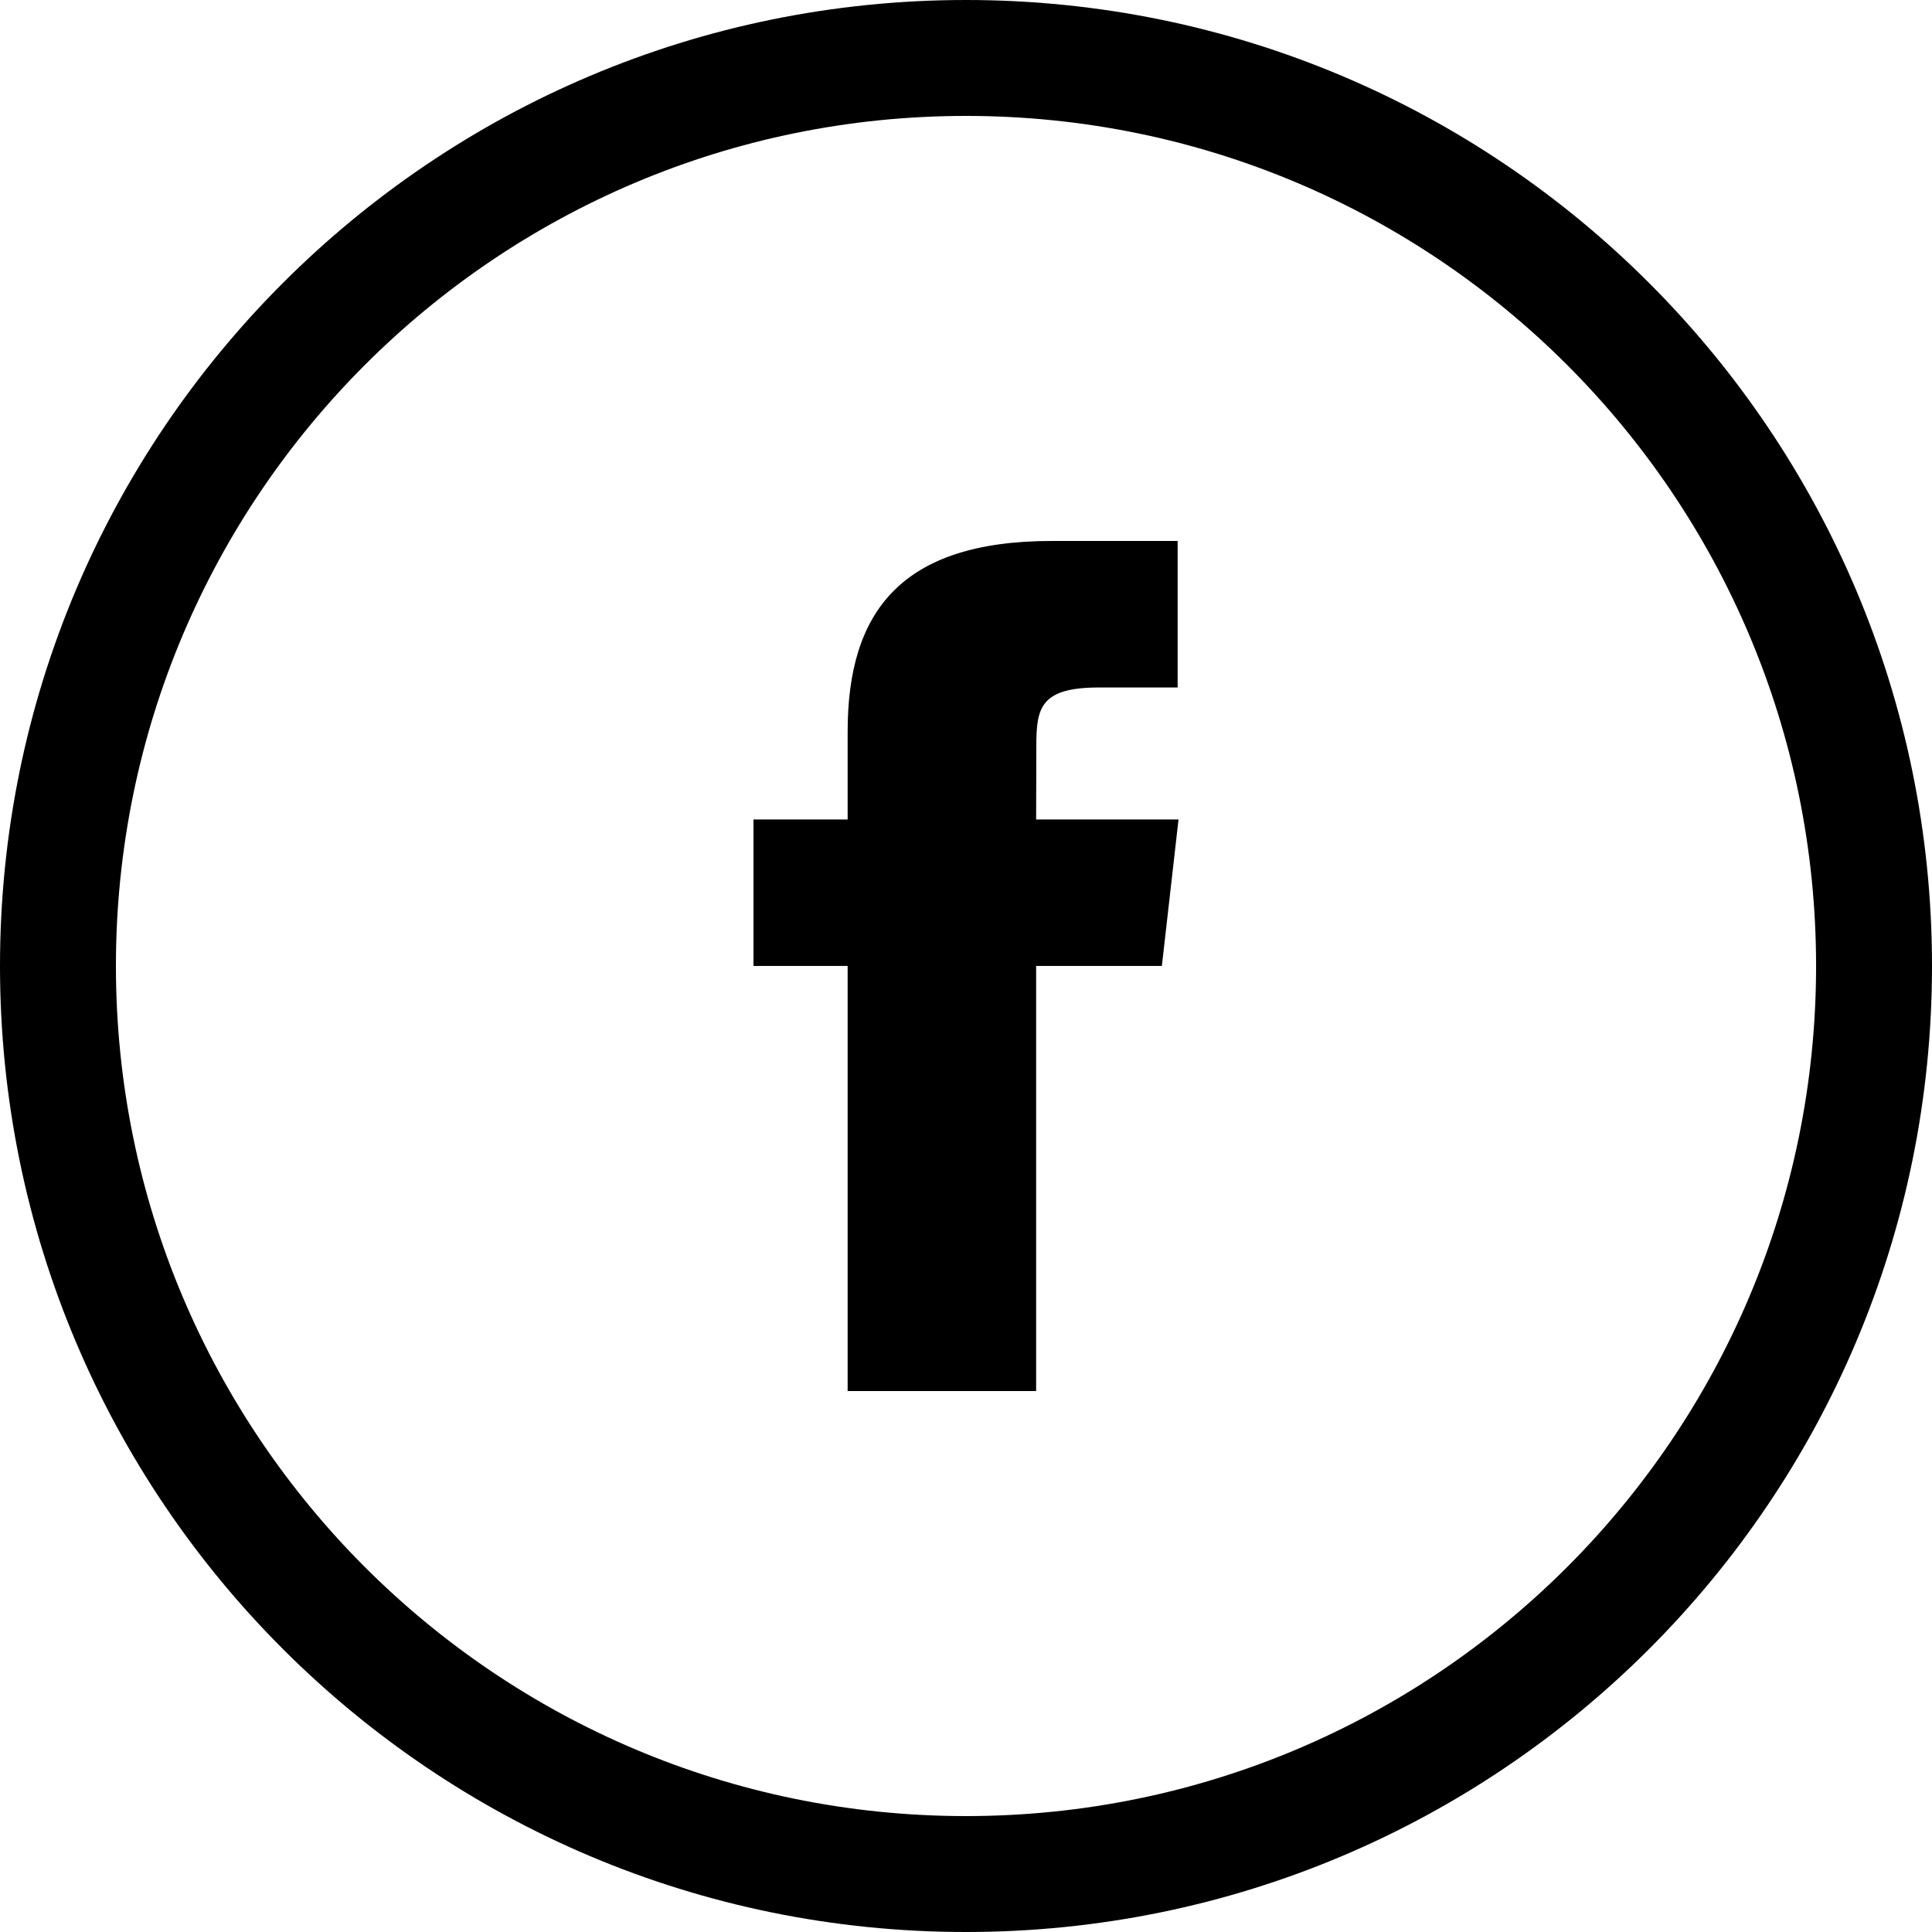
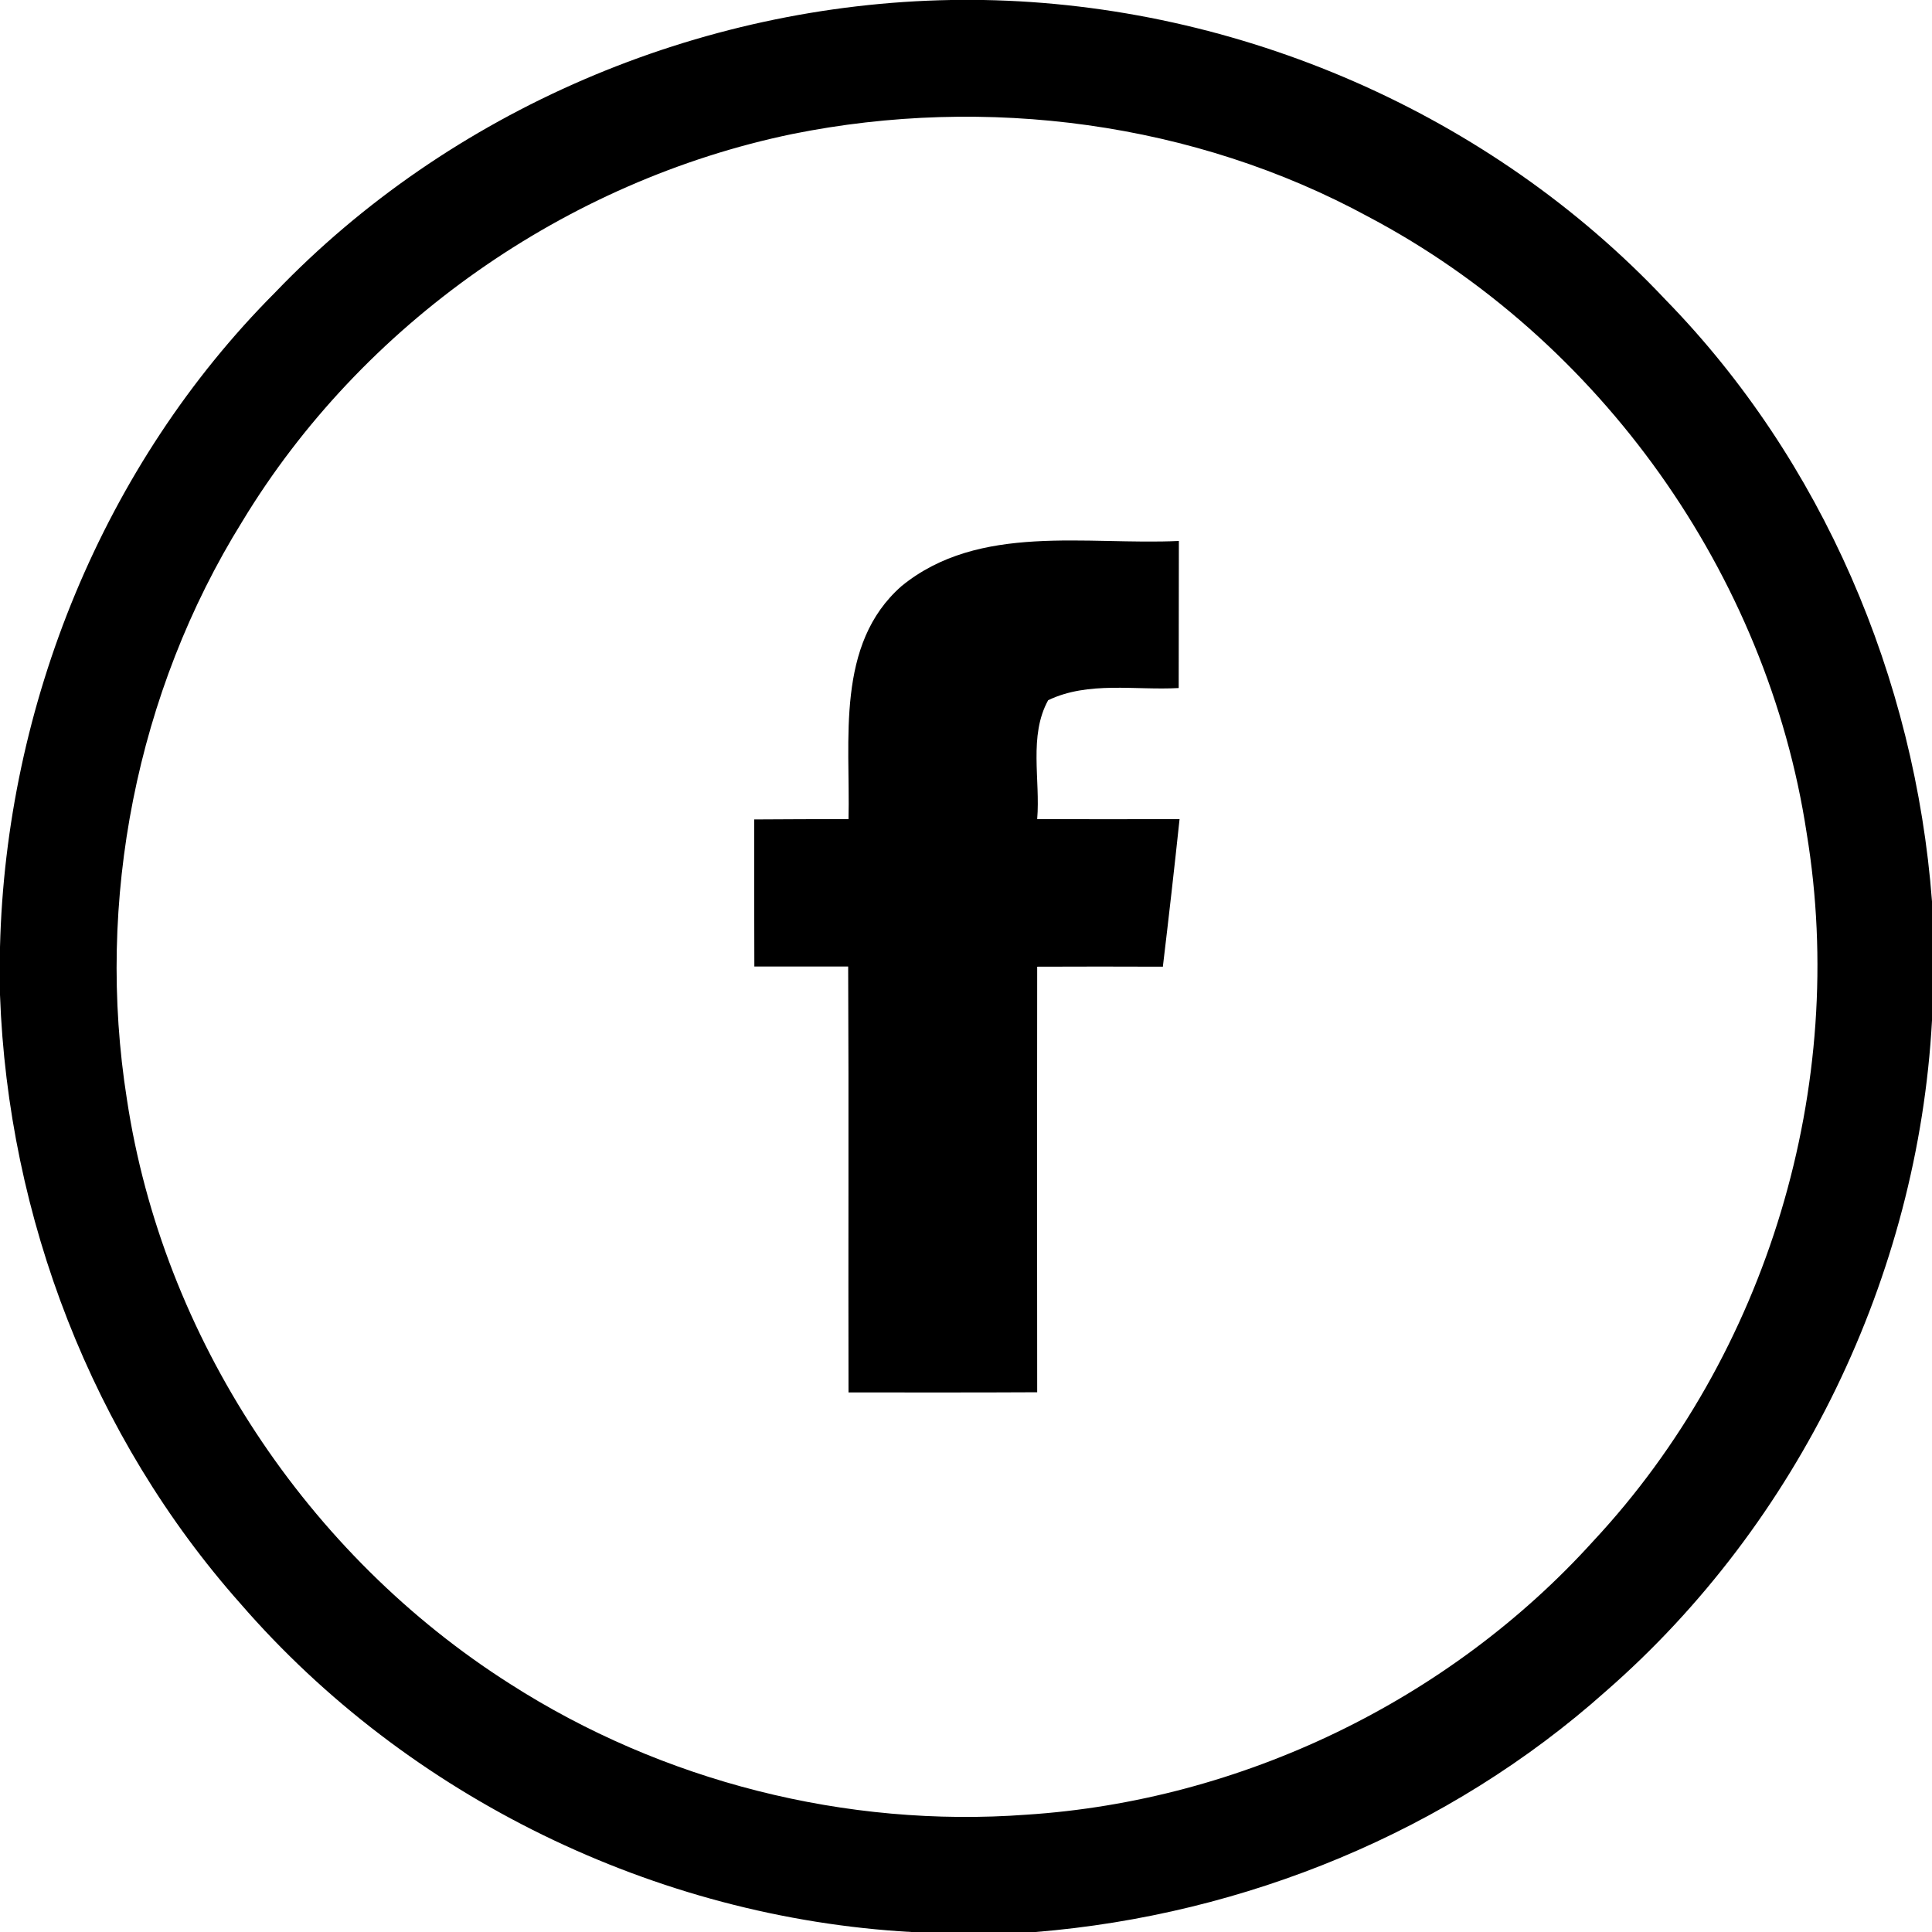
- <svg xmlns="http://www.w3.org/2000/svg" width="50px" height="50px" viewBox="0 0 50 50" version="1.1">
-   <description>Created with Sketch (http://www.bohemiancoding.com/sketch)</description>
-   <defs />
-   <g id="Page-1" stroke="none" stroke-width="1" fill="none" fill-rule="evenodd">
-     <g id="Facebook" fill="#000000">
-       <path d="M25,50 C38.807,50 50,38.807 50,25 C50,11.193 38.807,0 25,0 C11.193,0 0,11.193 0,25 C0,38.807 11.193,50 25,50 Z M25,47 C37.15,47 47,37.15 47,25 C47,12.85 37.15,3 25,3 C12.85,3 3,12.85 3,25 C3,37.15 12.85,47 25,47 Z M26.815,36 L26.815,24.999 L30.069,24.999 L30.5,21.208 L26.815,21.208 L26.82,19.31 C26.82,18.321 26.921,17.792 28.443,17.792 L30.477,17.792 L30.477,14 L27.222,14 C23.313,14 21.937,15.839 21.937,18.932 L21.937,21.208 L19.5,21.208 L19.5,24.999 L21.937,24.999 L21.937,36 L26.815,36 Z M26.815,36" id="Oval-1" />
-     </g>
-   </g>
+ <svg xmlns="http://www.w3.org/2000/svg" width="50px" height="50px" viewBox="0 0 111 111" version="1.1">
+   <description>Find me on Facebook</description>
+   <path class="outercircle" d=" M 54.64 0.00 L 56.50 0.00 C 71.18 0.26 85.62 6.52 95.69 17.22 C 104.70 26.45 110.03 38.97 111.00 51.79 L 111.00 58.63 C 110.20 73.30 103.33 87.52 92.26 97.17 C 83.24 105.22 71.52 110.02 59.50 111.00 L 52.36 111.00 C 37.68 110.18 23.45 103.25 13.82 92.14 C 5.31 82.56 0.46 69.94 0.00 57.16 L 0.00 54.42 C 0.34 40.50 5.94 26.70 15.80 16.81 C 25.84 6.33 40.14 0.25 54.64 0.00 M 45.52 7.70 C 32.54 10.39 20.79 18.61 13.92 29.96 C 7.83 39.76 5.49 51.77 7.29 63.15 C 9.35 76.83 17.65 89.35 29.31 96.75 C 38.05 102.35 48.62 105.03 58.98 104.26 C 71.31 103.46 83.25 97.71 91.54 88.54 C 101.56 77.80 106.19 62.36 103.80 47.87 C 101.54 32.98 91.93 19.49 78.63 12.46 C 68.61 7.01 56.66 5.45 45.52 7.70 Z" />
+   <path class="innericon" d=" M 51.80 33.67 C 56.25 30.04 62.43 31.33 67.73 31.08 C 67.72 33.90 67.73 36.72 67.72 39.53 C 65.23 39.67 62.53 39.12 60.22 40.23 C 59.09 42.28 59.78 44.81 59.59 47.06 C 62.31 47.07 65.04 47.07 67.77 47.06 C 67.47 49.89 67.15 52.71 66.81 55.54 C 64.40 55.53 61.99 55.53 59.59 55.54 C 59.58 63.69 59.58 71.84 59.59 79.99 C 55.98 80.01 52.36 80.00 48.75 80.00 C 48.73 71.84 48.77 63.68 48.73 55.53 C 46.93 55.53 45.14 55.53 43.34 55.53 C 43.33 52.71 43.33 49.90 43.33 47.08 C 45.13 47.07 46.94 47.06 48.75 47.06 C 48.86 42.53 47.99 37.01 51.80 33.67 Z" />
</svg>
